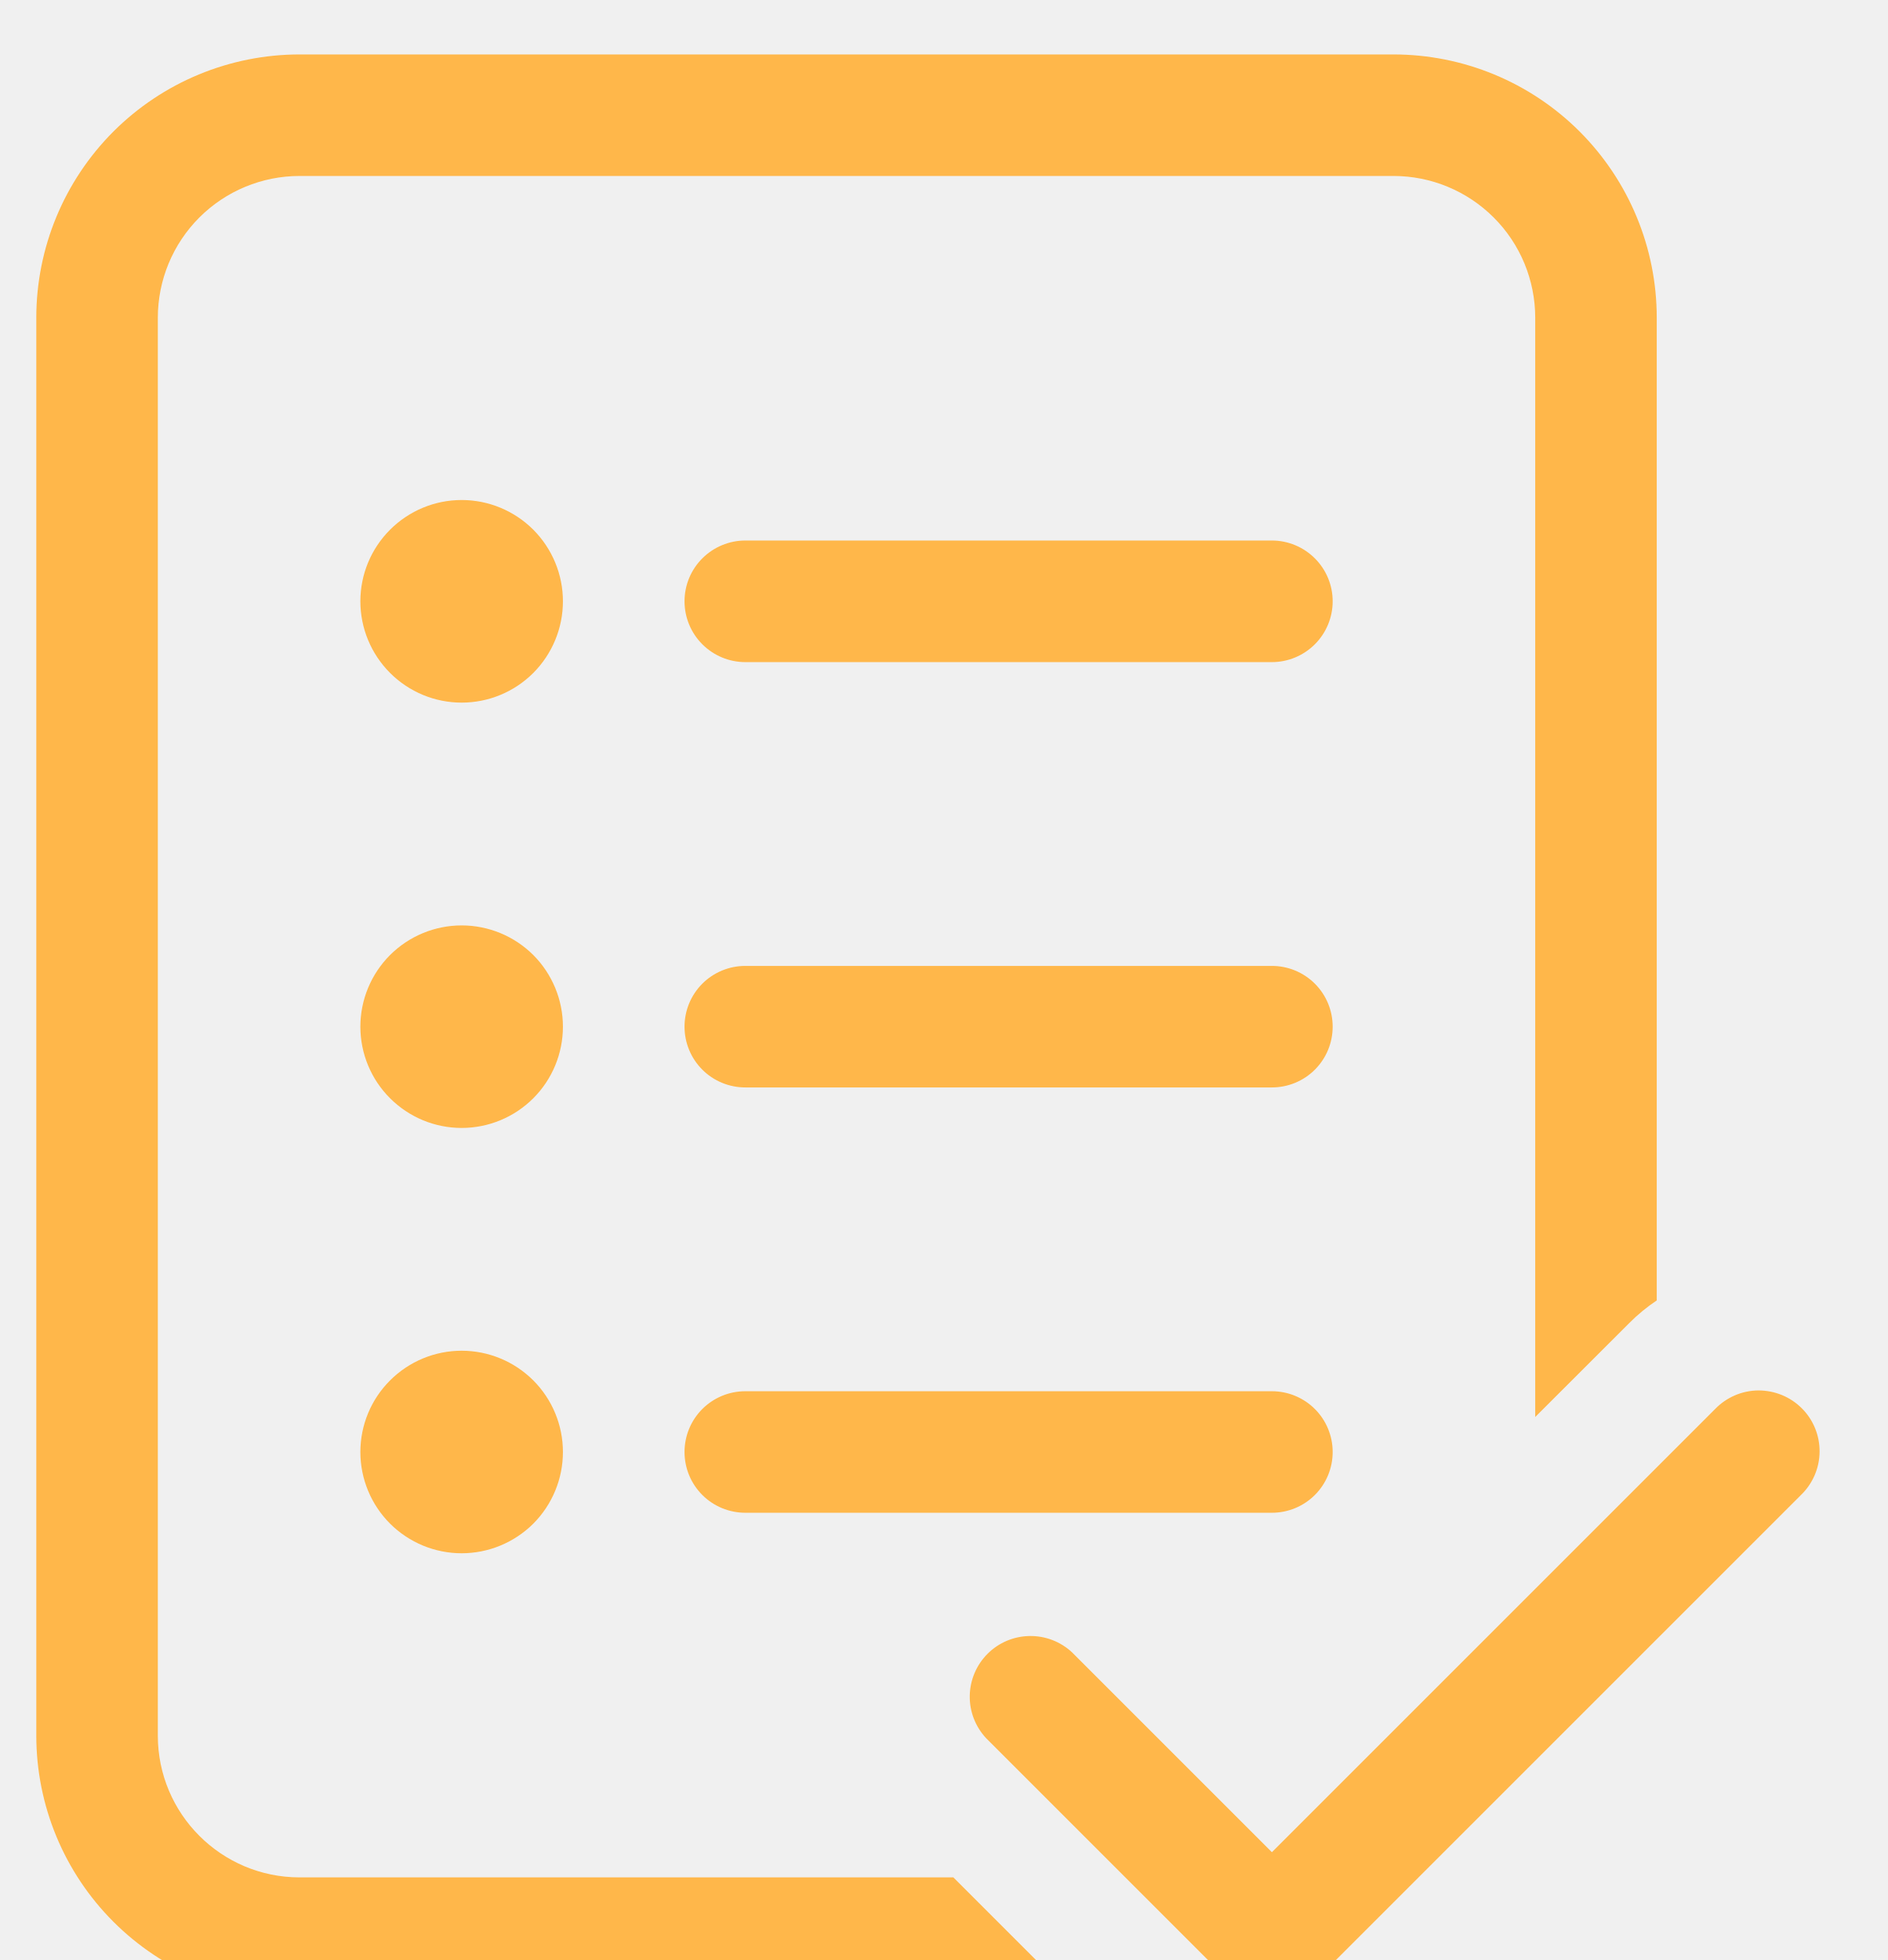
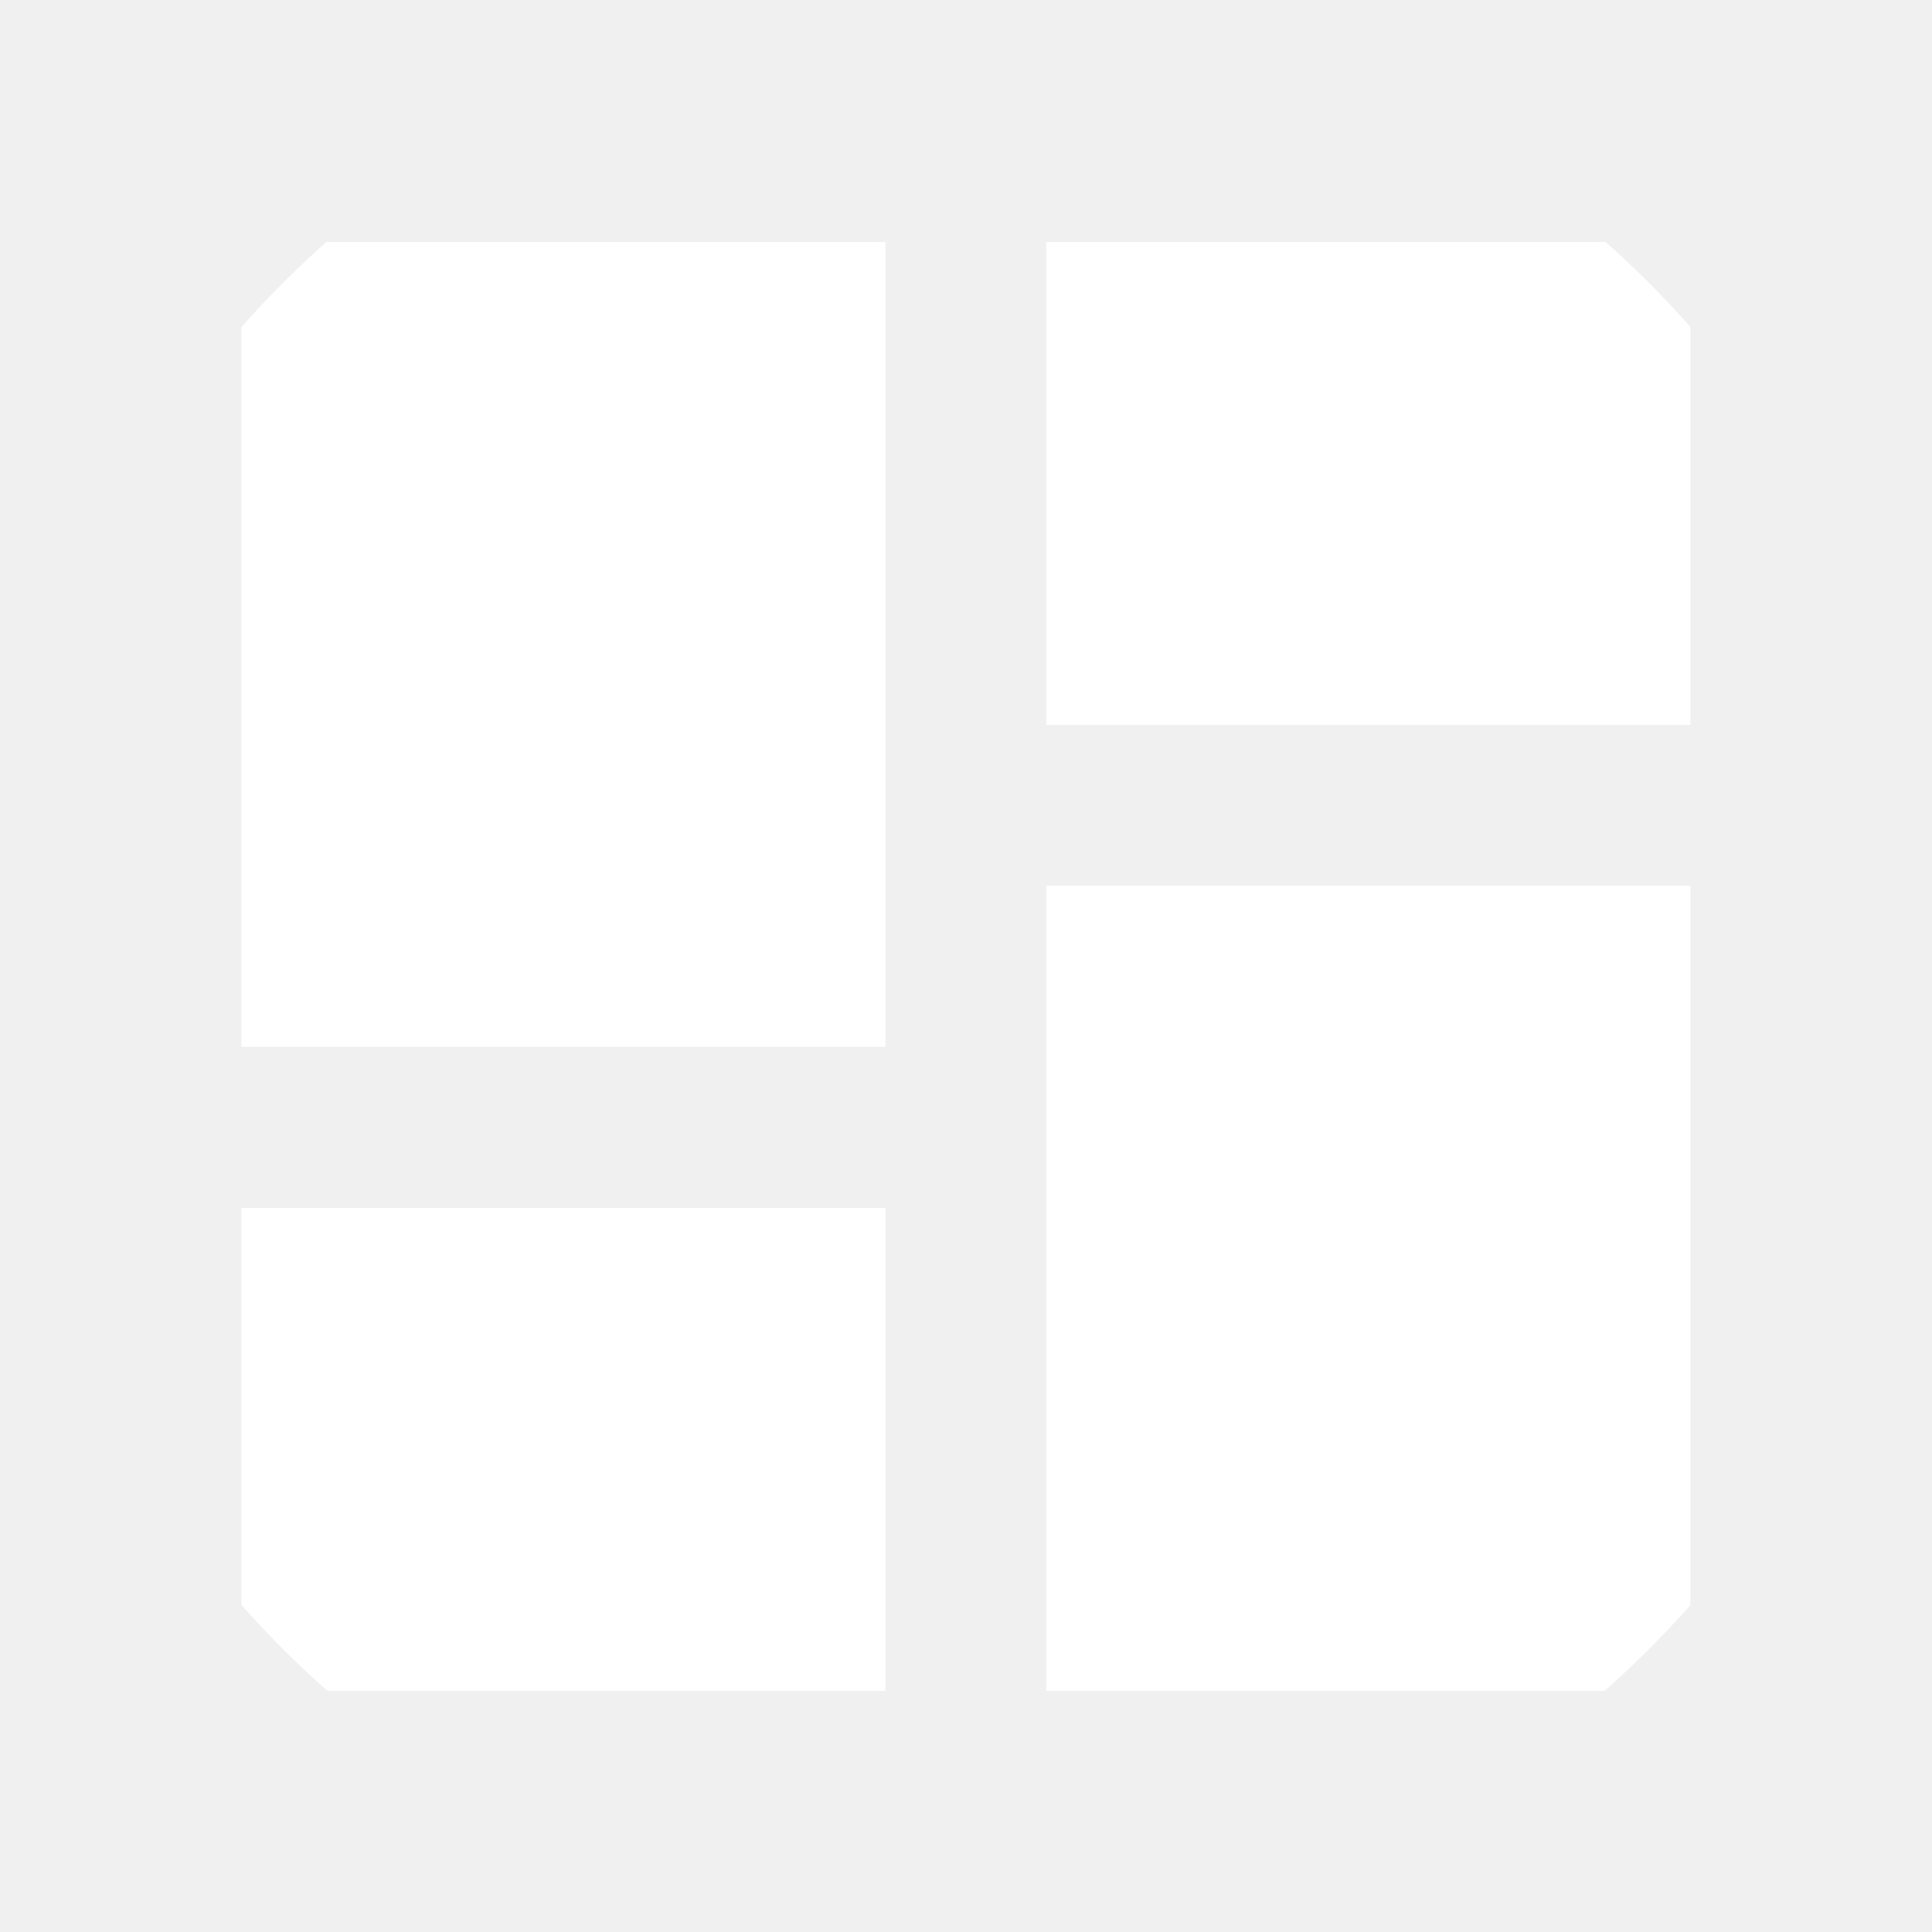
- <svg xmlns="http://www.w3.org/2000/svg" width="26" height="27" viewBox="0 0 26 27" fill="none">
-   <path d="M0.5 4.377C0.5 3.415 0.882 2.493 1.562 1.812C2.243 1.132 3.165 0.75 4.127 0.75H19.194C20.156 0.75 21.079 1.132 21.759 1.812C22.439 2.493 22.821 3.415 22.821 4.377V17.914C22.688 18.003 22.559 18.108 22.441 18.227L21.147 19.52V4.377C21.147 3.859 20.942 3.362 20.575 2.996C20.209 2.63 19.712 2.424 19.194 2.424H4.127C3.609 2.424 3.112 2.63 2.746 2.996C2.38 3.362 2.174 3.859 2.174 4.377V23.909C2.174 24.987 3.049 25.862 4.127 25.862H13.132L14.806 27.536H4.127C3.165 27.536 2.243 27.154 1.562 26.473C0.882 25.793 0.5 24.87 0.5 23.909V4.377ZM7.754 8.283C7.754 8.653 7.607 9.008 7.346 9.27C7.084 9.532 6.729 9.679 6.359 9.679C5.989 9.679 5.635 9.532 5.373 9.27C5.111 9.008 4.964 8.653 4.964 8.283C4.964 7.913 5.111 7.559 5.373 7.297C5.635 7.035 5.989 6.888 6.359 6.888C6.729 6.888 7.084 7.035 7.346 7.297C7.607 7.559 7.754 7.913 7.754 8.283ZM6.359 15.538C6.729 15.538 7.084 15.391 7.346 15.129C7.607 14.868 7.754 14.513 7.754 14.143C7.754 13.773 7.607 13.418 7.346 13.156C7.084 12.895 6.729 12.748 6.359 12.748C5.989 12.748 5.635 12.895 5.373 13.156C5.111 13.418 4.964 13.773 4.964 14.143C4.964 14.513 5.111 14.868 5.373 15.129C5.635 15.391 5.989 15.538 6.359 15.538ZM6.359 21.397C6.729 21.397 7.084 21.25 7.346 20.989C7.607 20.727 7.754 20.372 7.754 20.002C7.754 19.632 7.607 19.277 7.346 19.016C7.084 18.754 6.729 18.607 6.359 18.607C5.989 18.607 5.635 18.754 5.373 19.016C5.111 19.277 4.964 19.632 4.964 20.002C4.964 20.372 5.111 20.727 5.373 20.989C5.635 21.25 5.989 21.397 6.359 21.397ZM10.266 7.446C10.044 7.446 9.831 7.535 9.674 7.692C9.517 7.849 9.429 8.061 9.429 8.283C9.429 8.505 9.517 8.718 9.674 8.875C9.831 9.032 10.044 9.121 10.266 9.121H17.52C17.742 9.121 17.955 9.032 18.112 8.875C18.269 8.718 18.357 8.505 18.357 8.283C18.357 8.061 18.269 7.849 18.112 7.692C17.955 7.535 17.742 7.446 17.52 7.446H10.266ZM9.429 14.143C9.429 13.921 9.517 13.708 9.674 13.551C9.831 13.394 10.044 13.306 10.266 13.306H17.52C17.742 13.306 17.955 13.394 18.112 13.551C18.269 13.708 18.357 13.921 18.357 14.143C18.357 14.365 18.269 14.578 18.112 14.735C17.955 14.892 17.742 14.98 17.52 14.98H10.266C10.044 14.98 9.831 14.892 9.674 14.735C9.517 14.578 9.429 14.365 9.429 14.143ZM10.266 19.165C10.044 19.165 9.831 19.253 9.674 19.41C9.517 19.567 9.429 19.78 9.429 20.002C9.429 20.224 9.517 20.437 9.674 20.594C9.831 20.751 10.044 20.839 10.266 20.839H17.52C17.742 20.839 17.955 20.751 18.112 20.594C18.269 20.437 18.357 20.224 18.357 20.002C18.357 19.78 18.269 19.567 18.112 19.41C17.955 19.253 17.742 19.165 17.52 19.165H10.266ZM24.808 20.594L18.112 27.29C17.955 27.447 17.742 27.535 17.52 27.535C17.298 27.535 17.085 27.447 16.929 27.29L13.583 23.944C13.435 23.785 13.354 23.576 13.358 23.359C13.362 23.142 13.45 22.935 13.603 22.782C13.757 22.628 13.963 22.541 14.18 22.537C14.397 22.533 14.607 22.613 14.766 22.761L17.52 25.515L23.625 19.41C23.702 19.33 23.795 19.266 23.897 19.222C23.999 19.178 24.109 19.155 24.22 19.154C24.331 19.154 24.441 19.175 24.544 19.217C24.647 19.259 24.74 19.321 24.819 19.4C24.898 19.478 24.96 19.572 25.002 19.675C25.044 19.778 25.065 19.888 25.064 19.999C25.063 20.11 25.04 20.22 24.996 20.322C24.952 20.424 24.888 20.517 24.808 20.594Z" fill="#FFB74A" />
+ <svg xmlns="http://www.w3.org/2000/svg" width="30" height="30" viewBox="0 0 30 30" fill="none">
+   <g clip-path="url(#clip0_6_157)">
+     <path d="M26.248 3.755H16.248V11.255H26.248V3.755ZM13.748 3.755H3.748V16.255H13.748V3.755ZM26.248 13.755H16.248V26.255H26.248V13.755ZM13.748 18.755H3.748V26.255H13.748V18.755Z" fill="white" />
+   </g>
+   <defs>
+     <clipPath id="clip0_6_157">
+       <rect width="30" height="30" rx="15" fill="white" />
+     </clipPath>
+   </defs>
</svg>
